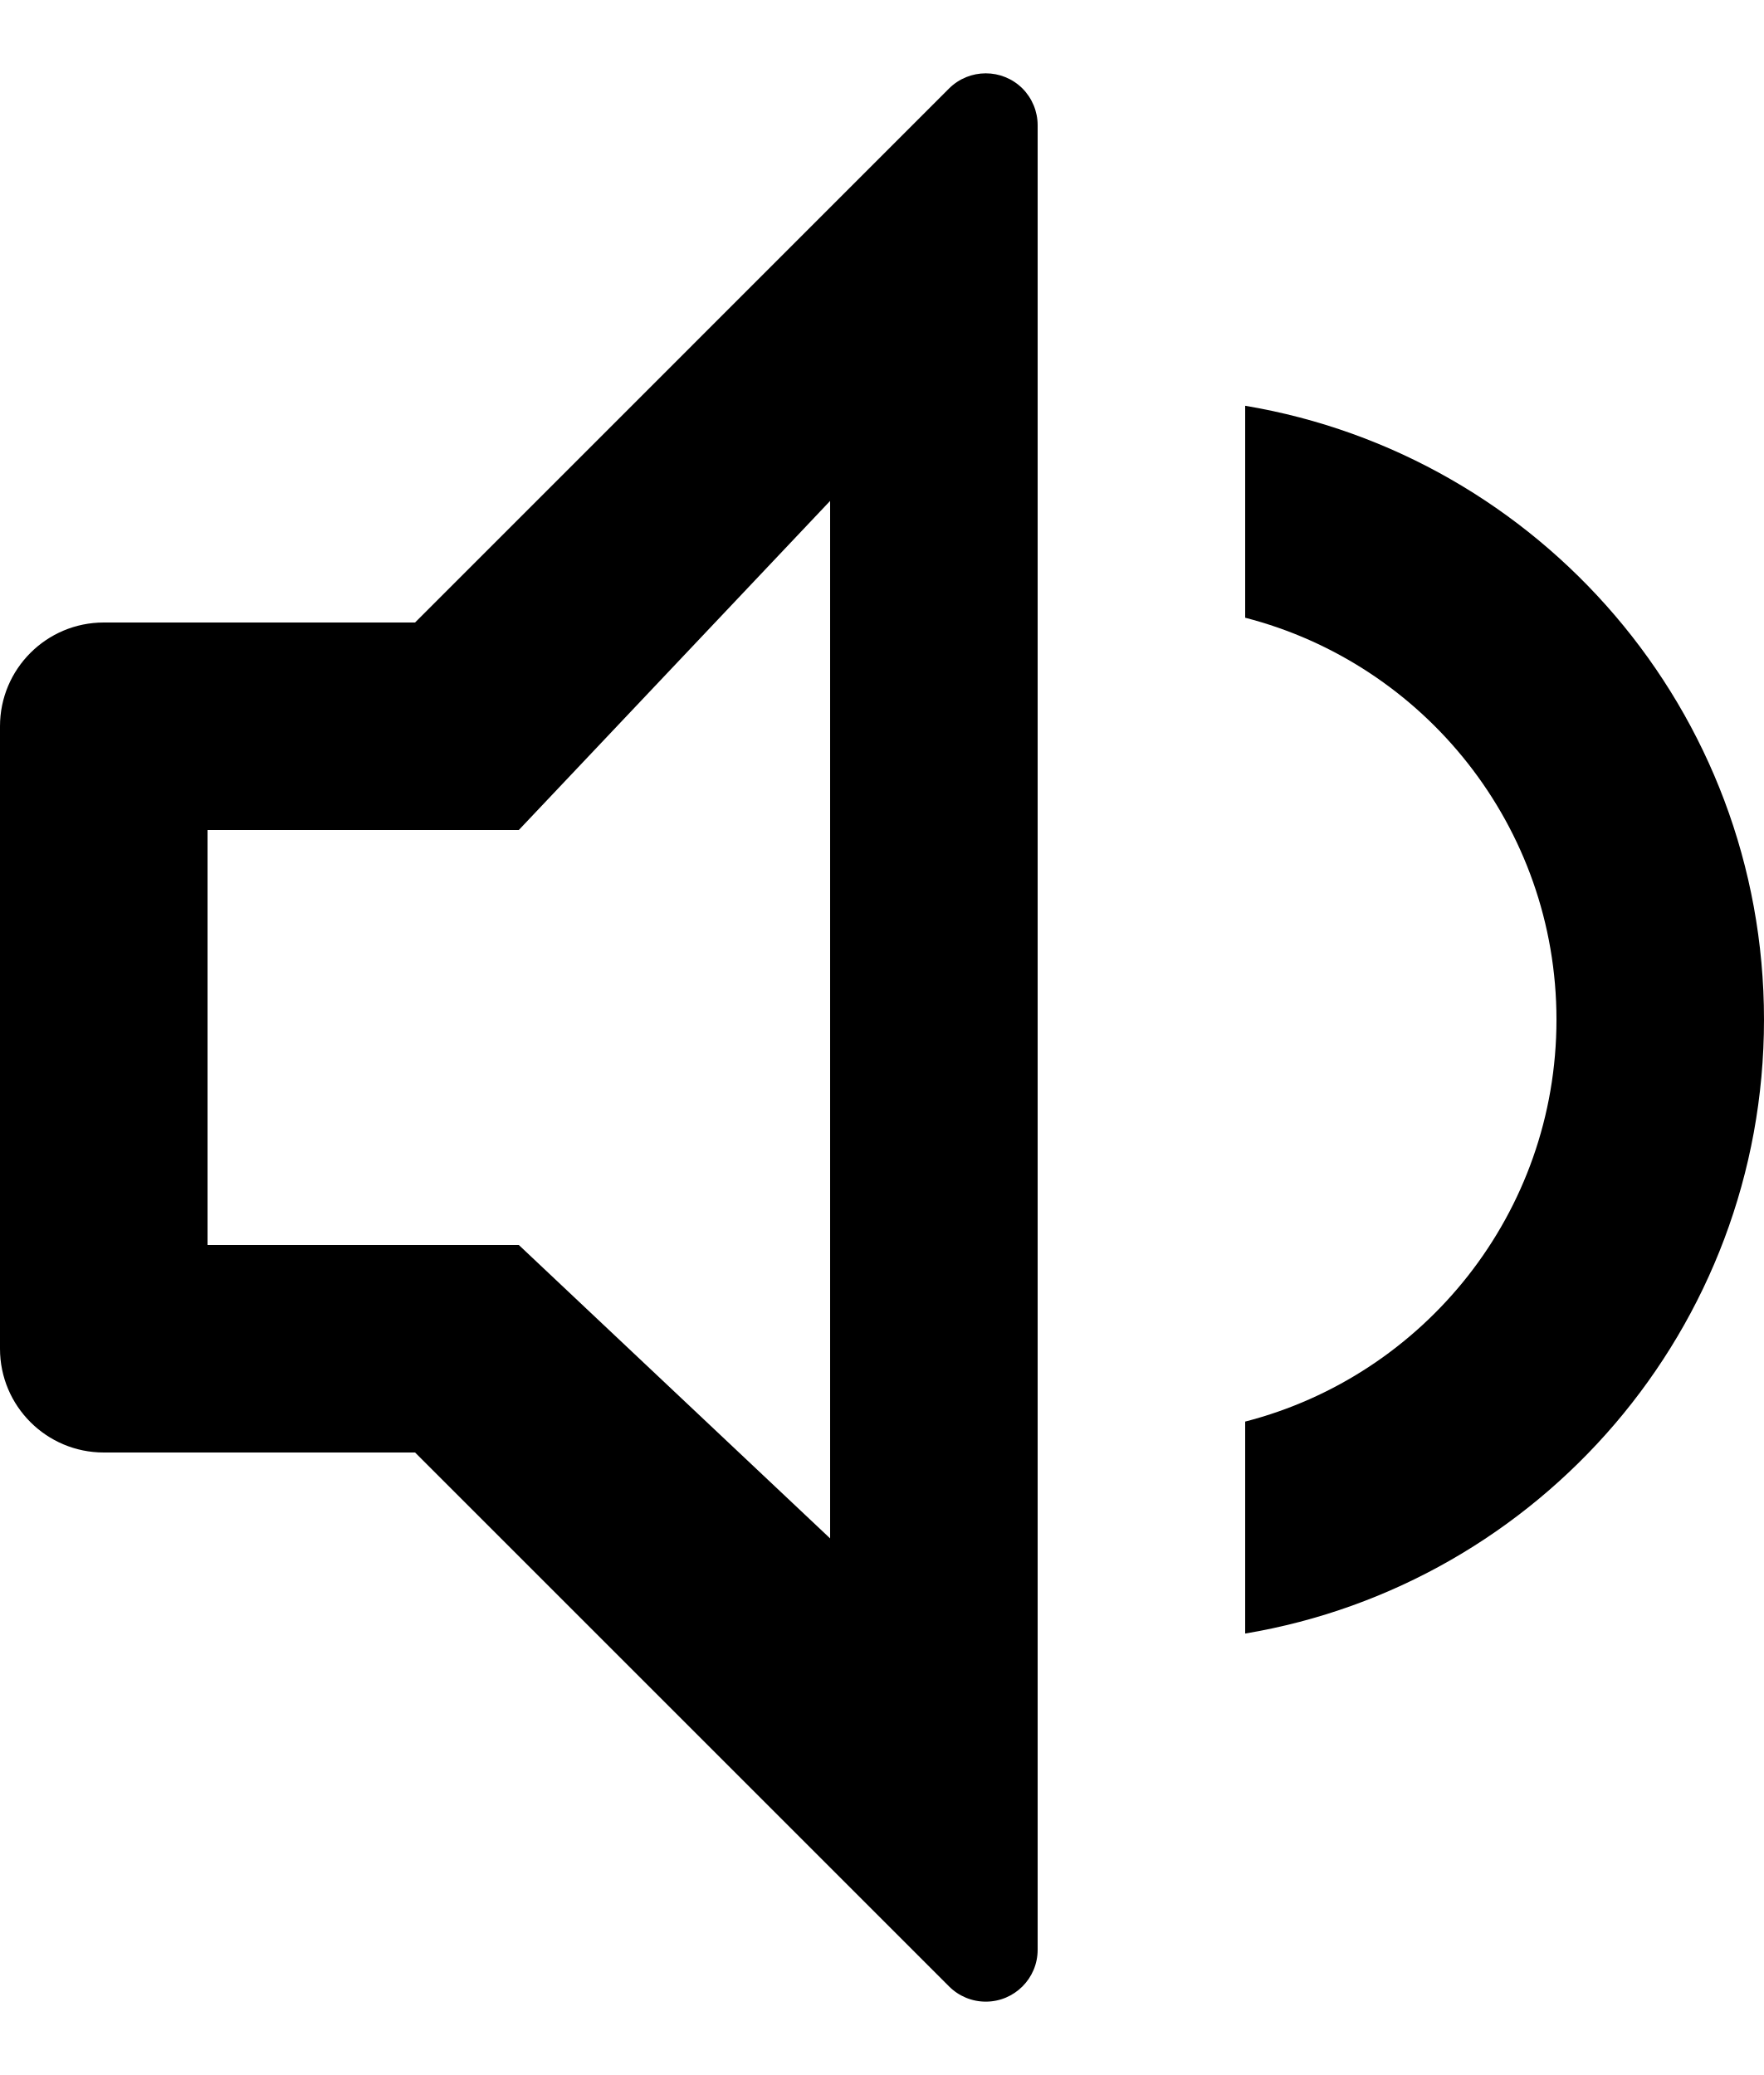
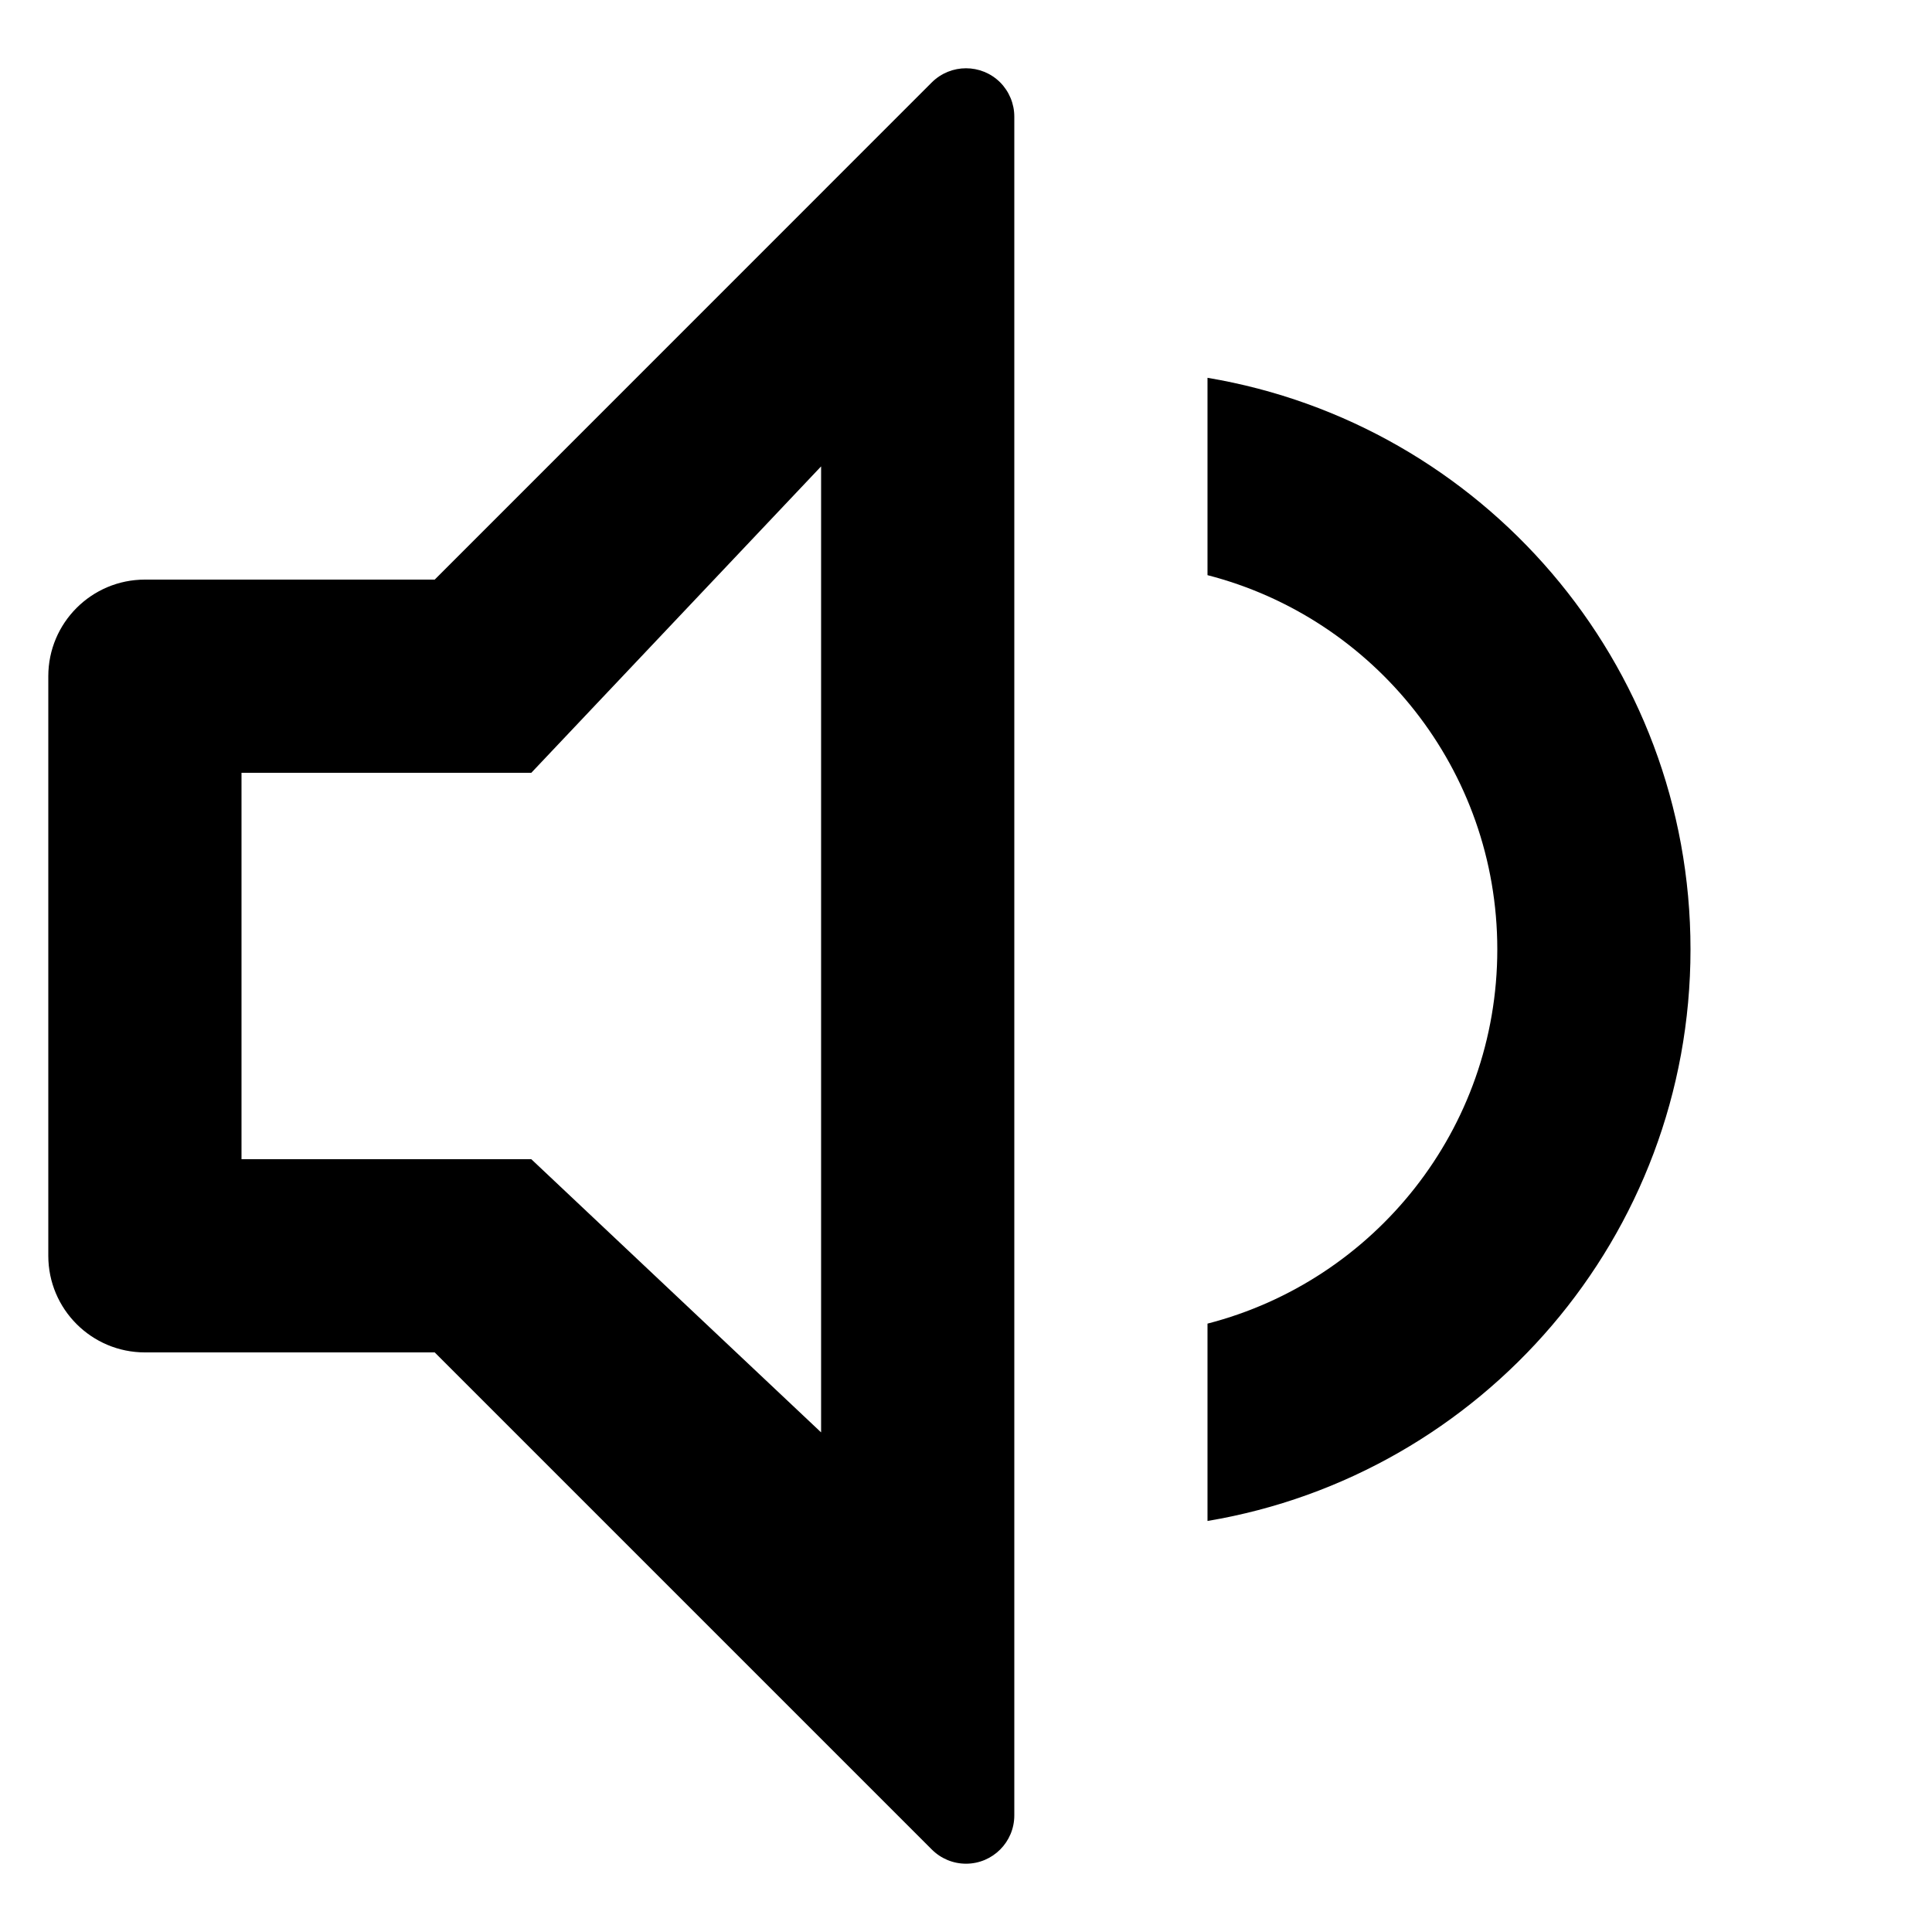
- <svg xmlns="http://www.w3.org/2000/svg" aria-label="medium volume" viewBox="0 0 17 20">
+ <svg xmlns="http://www.w3.org/2000/svg" aria-label="medium volume" viewBox="-0.5 0 20 20">
  <path d="M12 15.745C14.838 15.269 17 12.801 17 9.828C17 6.855 14.838 4.387 12 3.911V5.954C13.725 6.398 15 7.965 15 9.828C15 11.692 13.725 13.258 12 13.702V15.745Z" />
  <path fill-rule="evenodd" clip-rule="evenodd" d="M4 6L9.146 0.853C9.342 0.658 9.658 0.658 9.854 0.853C9.947 0.947 10 1.074 10 1.207V18.793C10 19.069 9.776 19.293 9.5 19.293C9.367 19.293 9.24 19.24 9.146 19.146L4 14H1C0.448 14 0 13.552 0 13V7C0 6.448 0.448 6 1 6H4ZM2 12V8H5L8 4.828V14.828L5 12H2Z" />
</svg>
